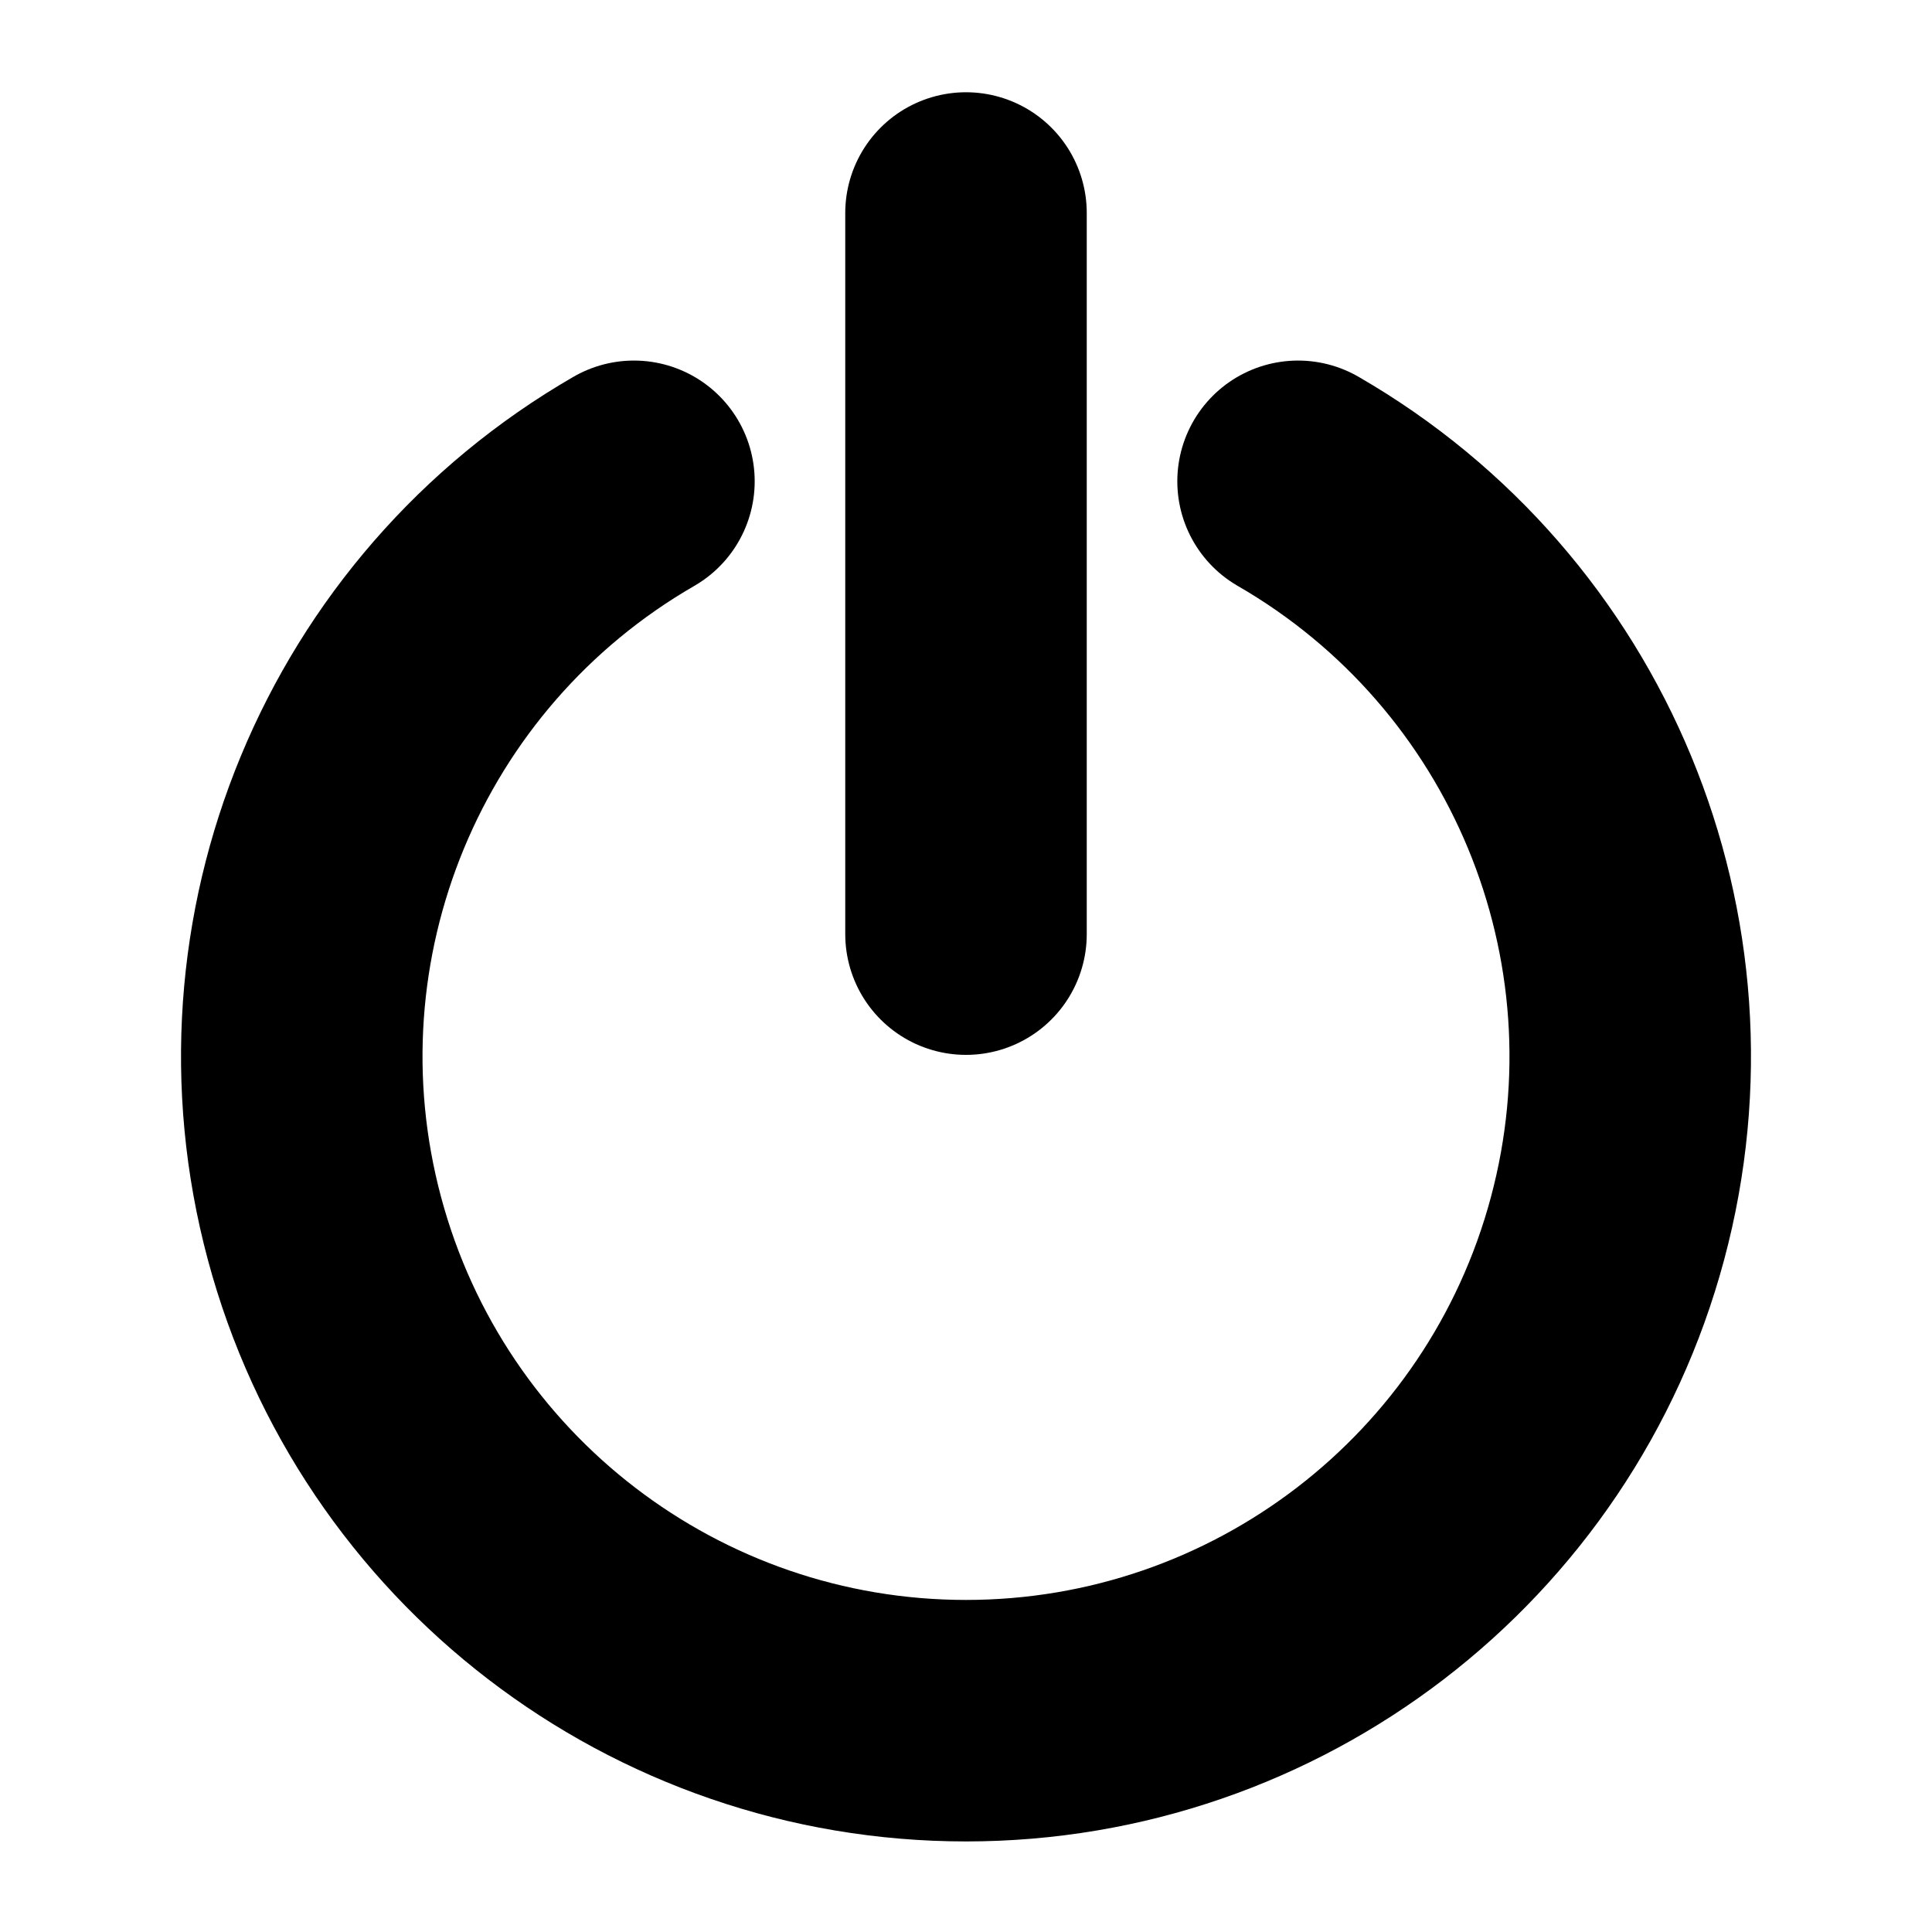
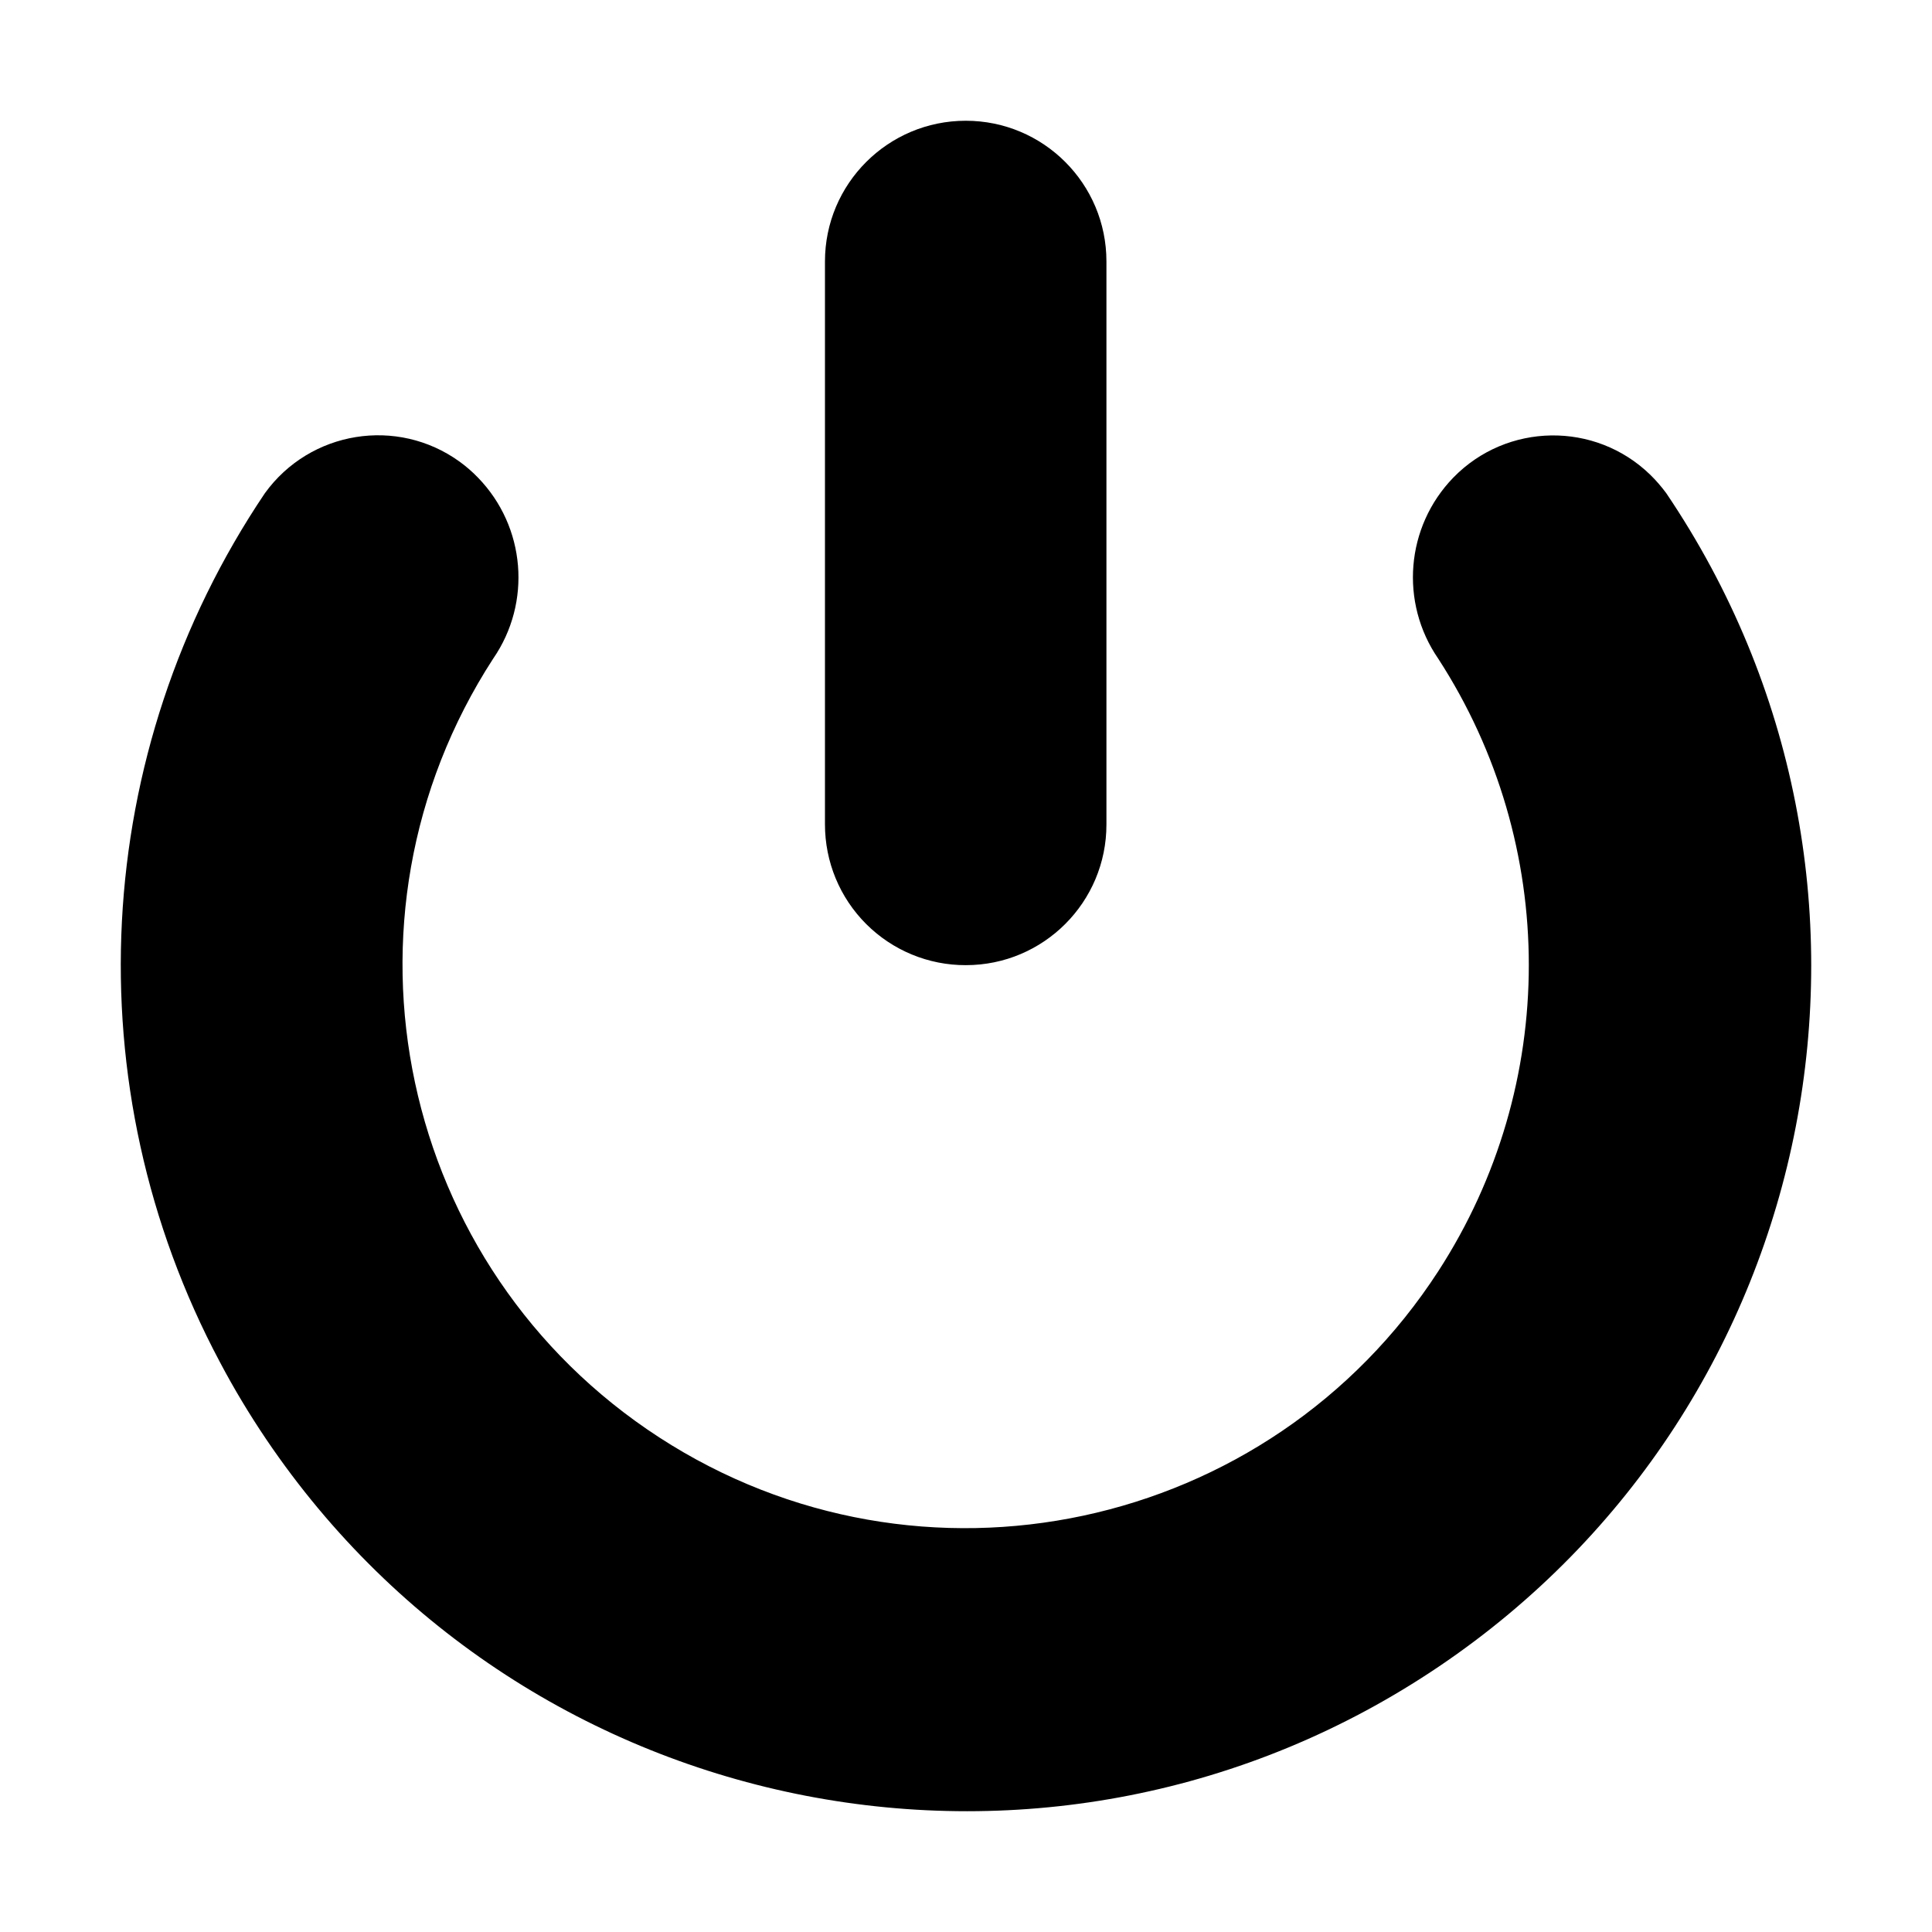
- <svg xmlns="http://www.w3.org/2000/svg" version="1.1" viewbox="0 0 16 16" width="16" height="16">
-   <g stroke-width="2" stroke="#000" stroke-linecap="round" fill="none">
-     <path d="m10.75 3.986a5.5 5.5 0 0 1 2.563 6.187 5.5 5.5 0 0 1 -5.313 4.077 5.5 5.5 0 0 1 -5.313 -4.077 5.5 5.5 0 0 1 2.563 -6.187" />
-     <path d="m8 1.764v5.972" />
-   </g>
+ <svg xmlns="http://www.w3.org/2000/svg" width="16" height="16" viewBox="0 0 16 16">
+   <path d="M1.821 11.28C.605 8.997.749 6.229 2.194 4.084c.374-.517 1.095-.634 1.612-.261.055.04.106.084.153.133.394.406.446 1.034.125 1.499-1.401 2.161-.784 5.049 1.377 6.45s5.049.784 6.45-1.377c1-1.543 1-3.53 0-5.073-.321-.466-.269-1.093.124-1.499.444-.457 1.175-.468 1.632-.024.048.047.092.098.132.152 2.164 3.202 1.323 7.551-1.879 9.715s-7.551 1.323-9.715-1.879c-.139-.206-.268-.42-.384-.64zm5.352-3.628c-.219-.219-.341-.515-.341-.825V2.165C6.832 1.522 7.354 1 7.998 1s1.165.522 1.165 1.165v4.662c.001.644-.521 1.166-1.164 1.166-.31.001-.607-.122-.826-.341z" />
</svg>
